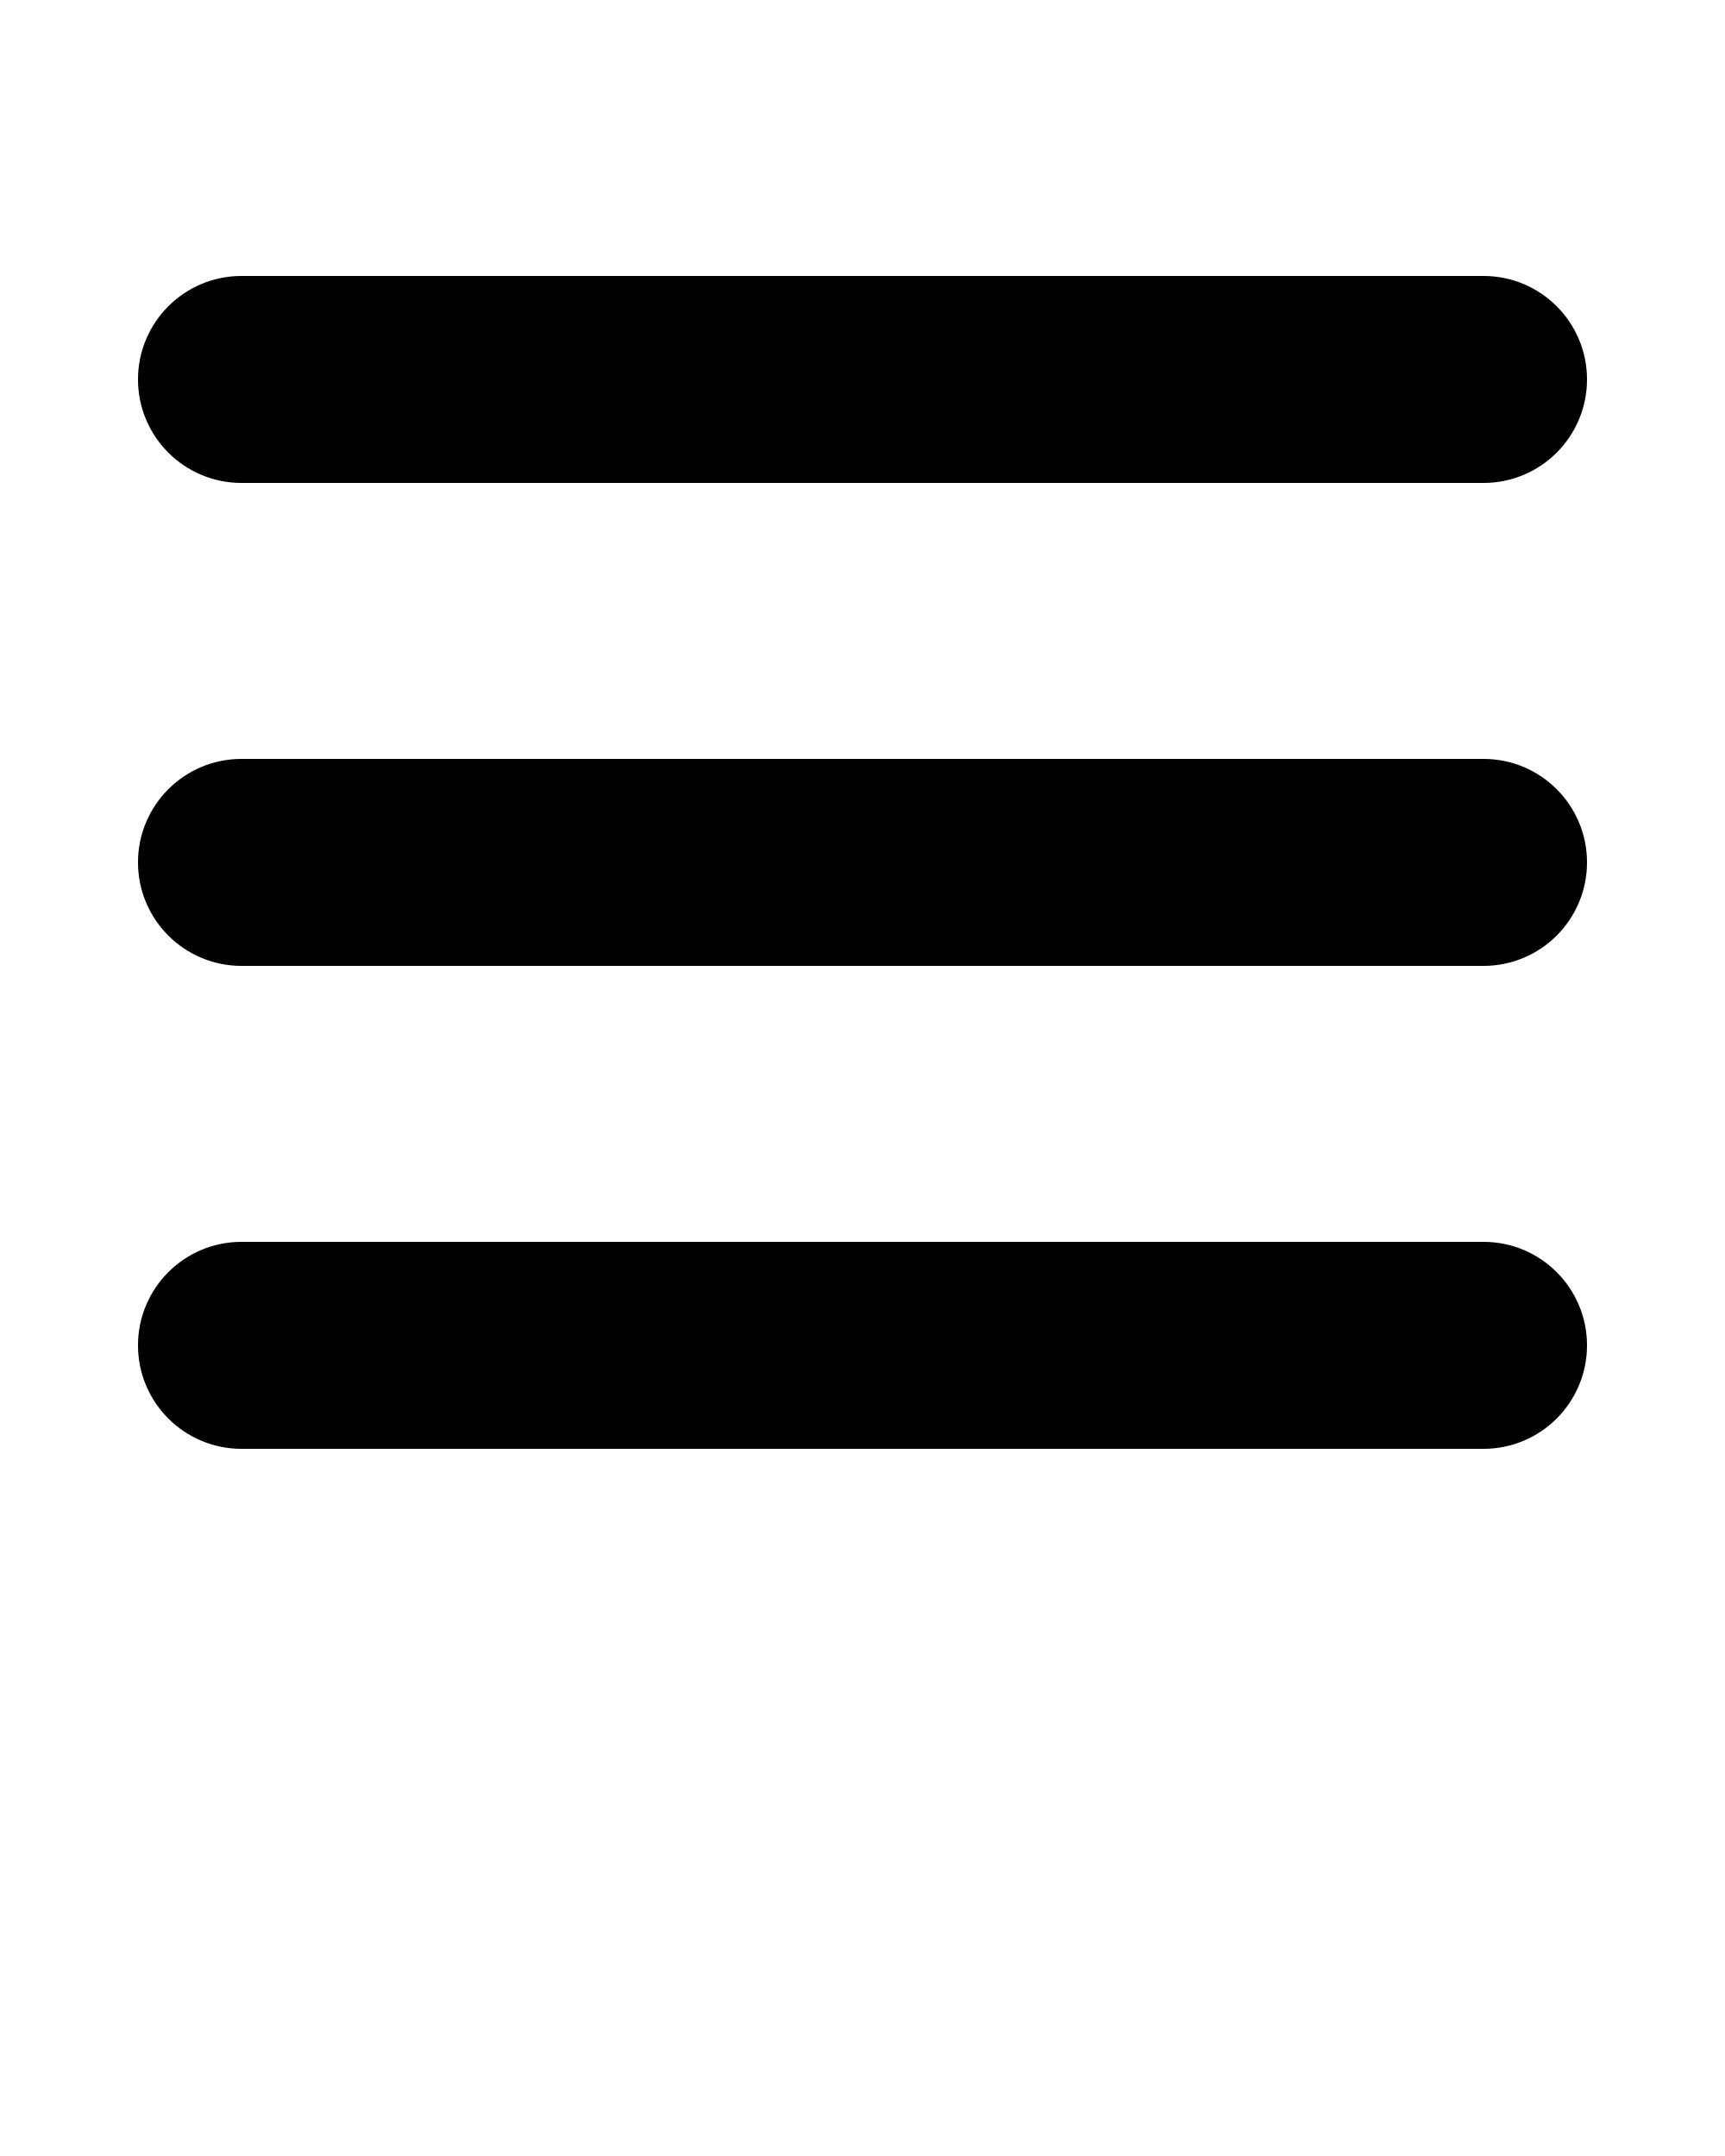
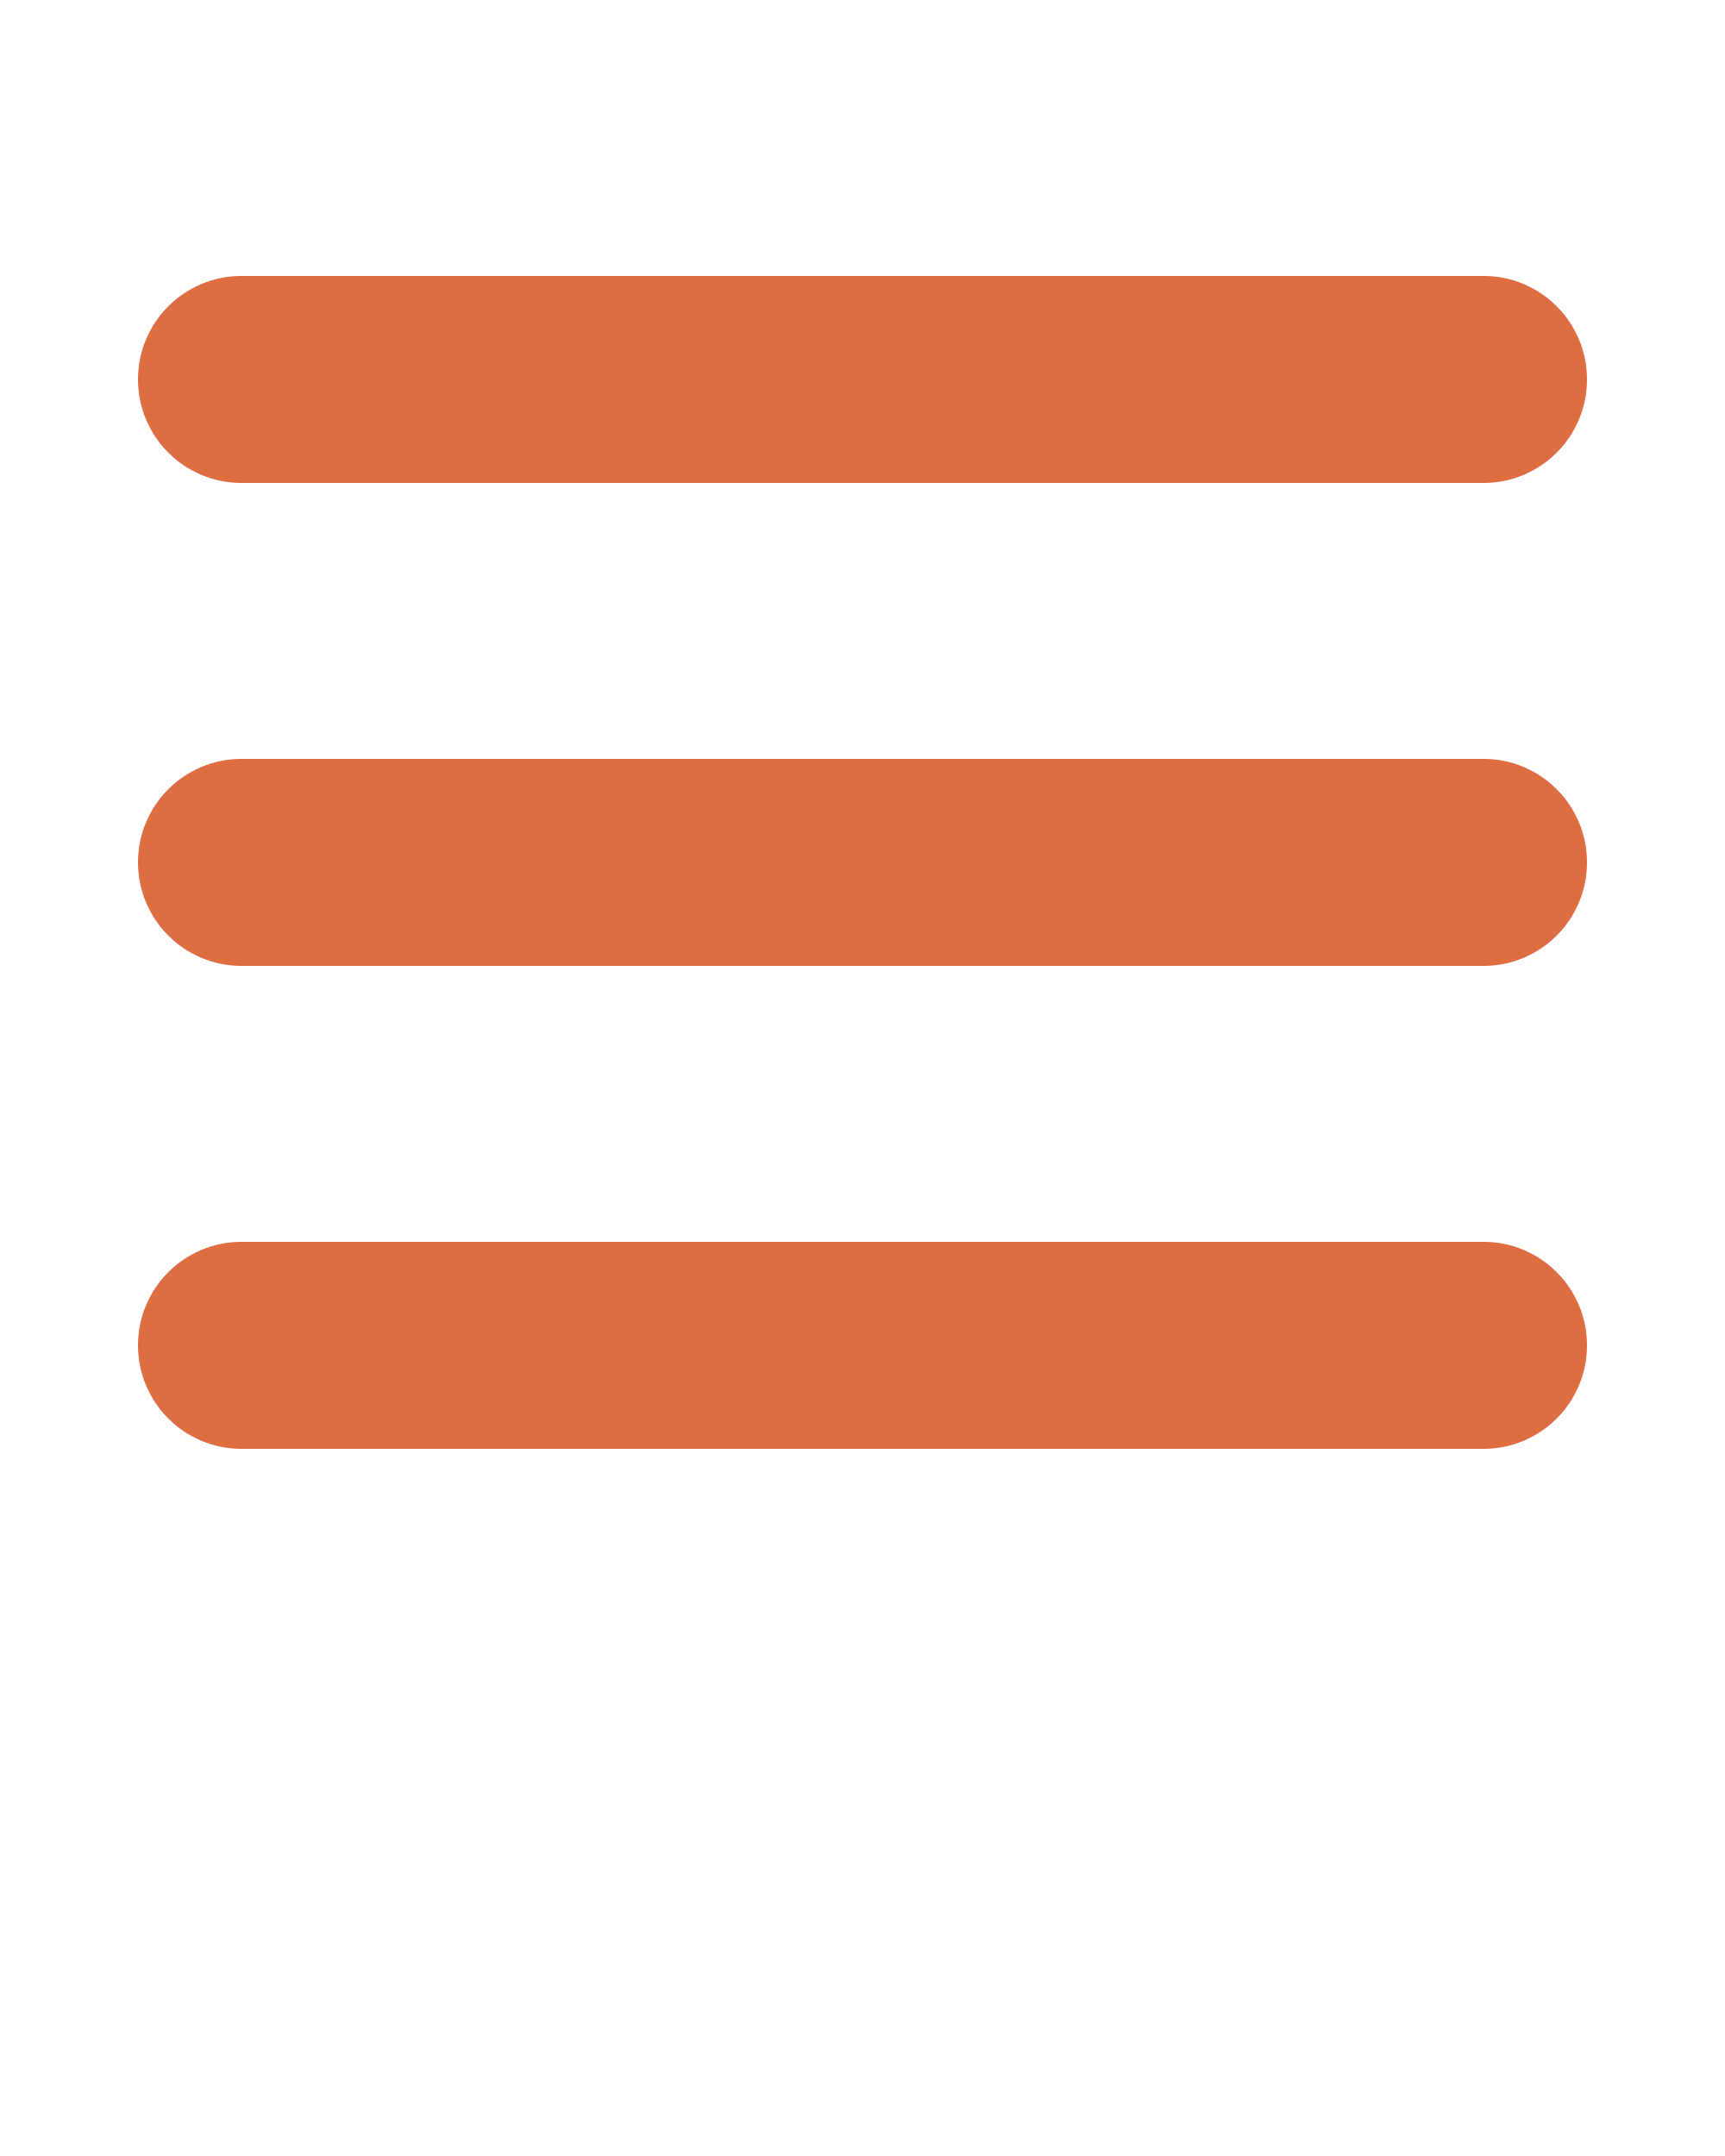
<svg xmlns="http://www.w3.org/2000/svg" version="1.1" x="0px" y="0px" viewBox="0 0 100 125">
  <g transform="translate(0,-952.3622)">
-     <path d="m 14,968.362 c -3.314,0 -6,2.686 -6,6 0,3.314 2.686,6 6,6 l 72,0 c 3.314,0 6,-2.686 6,-6 0,-3.314 -2.686,-6 -6,-6 z m 0,28 c -3.314,0 -6,2.686 -6,6 0,3.314 2.686,6 6,6 l 72,0 c 3.314,0 6,-2.686 6,-6 0,-3.314 -2.686,-6 -6,-6 z m 0,28 c -3.314,0 -6,2.686 -6,6 0,3.314 2.686,6 6,6 l 72,0 c 3.314,0 6,-2.686 6,-6 0,-3.314 -2.686,-6 -6,-6 z" style="text-indent:0;text-transform:none;direction:ltr;block-progression:tb;baseline-shift:baseline;color:#000000;enable-background:accumulate;" fill-opacity="1" stroke="none" marker="none" visibility="visible" display="inline" overflow="visible" />
+     <path d="m 14,968.362 c -3.314,0 -6,2.686 -6,6 0,3.314 2.686,6 6,6 l 72,0 c 3.314,0 6,-2.686 6,-6 0,-3.314 -2.686,-6 -6,-6 z m 0,28 c -3.314,0 -6,2.686 -6,6 0,3.314 2.686,6 6,6 l 72,0 c 3.314,0 6,-2.686 6,-6 0,-3.314 -2.686,-6 -6,-6 z m 0,28 c -3.314,0 -6,2.686 -6,6 0,3.314 2.686,6 6,6 l 72,0 c 3.314,0 6,-2.686 6,-6 0,-3.314 -2.686,-6 -6,-6 z" style="text-indent:0;text-transform:none;direction:ltr;block-progression:tb;baseline-shift:baseline;color:#000000;enable-background:accumulate;" fill-opacity="1" fill="#dd6e42" stroke="none" marker="none" visibility="visible" display="inline" overflow="visible" />
  </g>
</svg>
